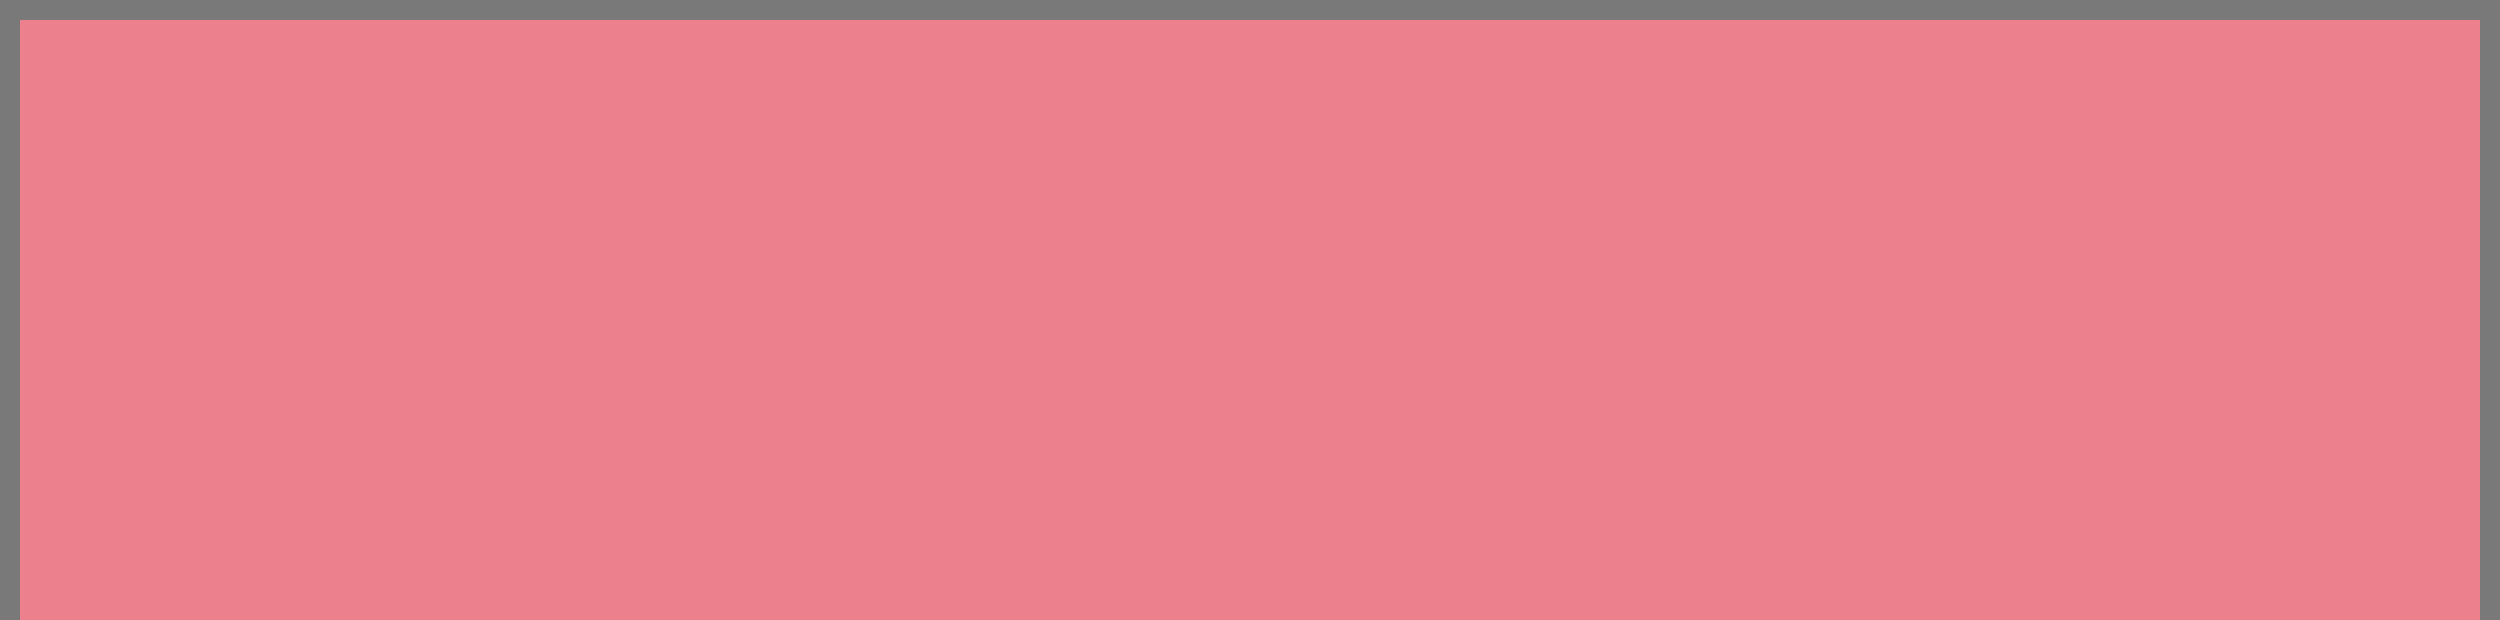
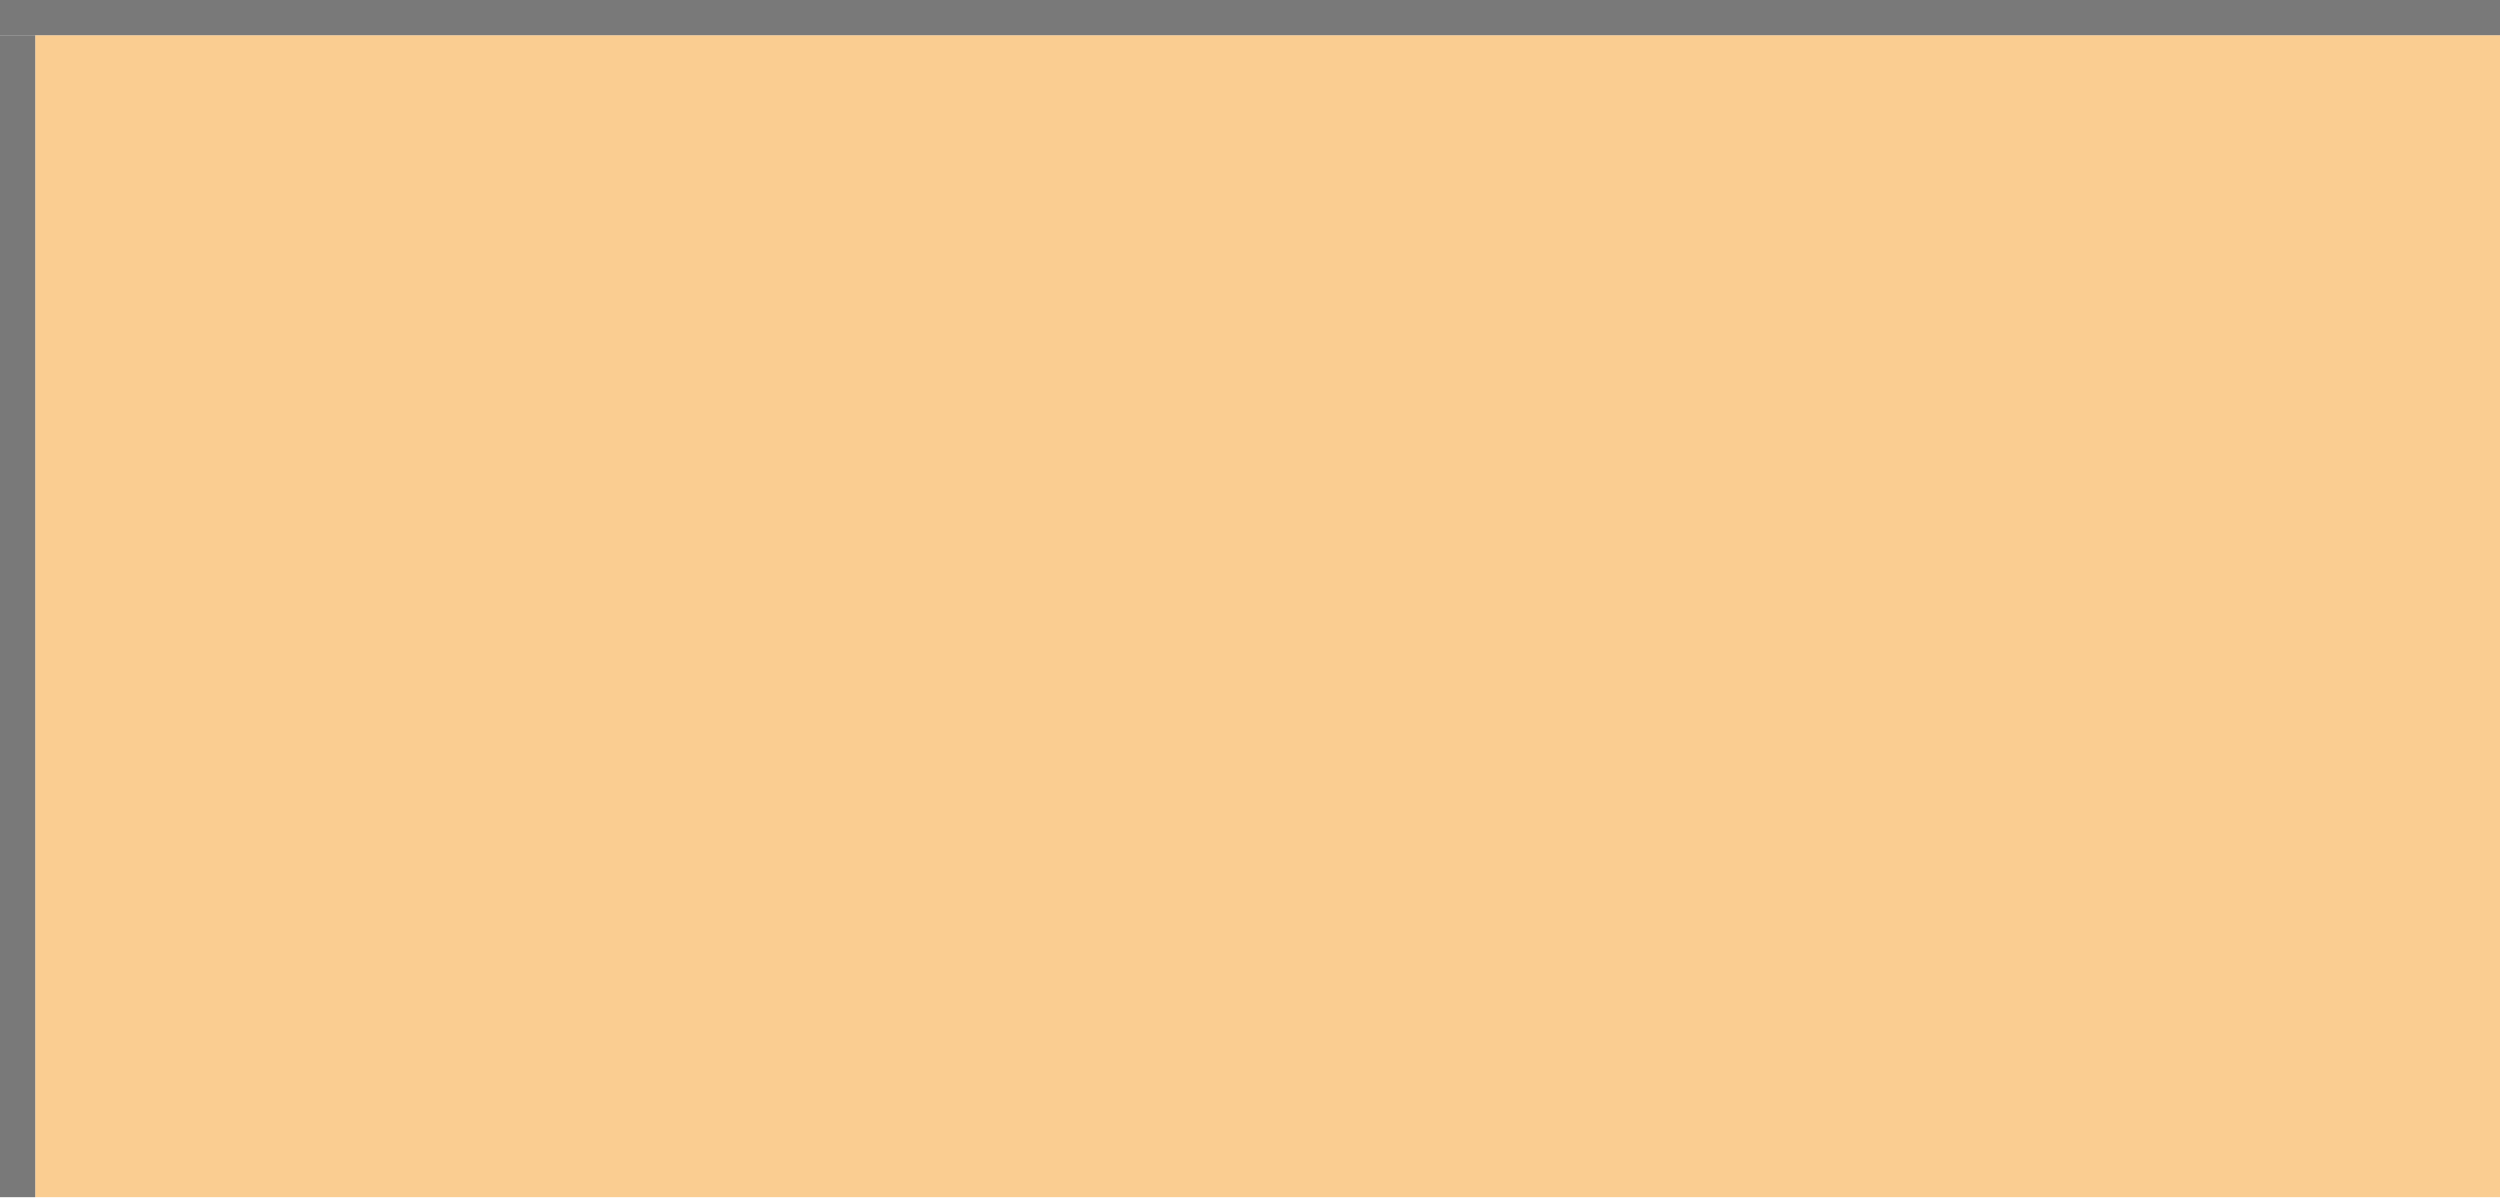
- <svg xmlns="http://www.w3.org/2000/svg" version="1.1" width="125px" height="31px" viewBox="1315 158 125 31">
-   <path d="M 1 1  L 124 1  L 124 31  L 1 31  L 1 1  Z " fill-rule="nonzero" fill="rgba(236, 128, 141, 1)" stroke="none" transform="matrix(1 0 0 1 1315 158 )" class="fill" />
-   <path d="M 0.5 1  L 0.5 31  " stroke-width="1" stroke-dasharray="0" stroke="rgba(121, 121, 121, 1)" fill="none" transform="matrix(1 0 0 1 1315 158 )" class="stroke" />
-   <path d="M 0 0.5  L 125 0.5  " stroke-width="1" stroke-dasharray="0" stroke="rgba(121, 121, 121, 1)" fill="none" transform="matrix(1 0 0 1 1315 158 )" class="stroke" />
-   <path d="M 124.5 1  L 124.5 31  " stroke-width="1" stroke-dasharray="0" stroke="rgba(121, 121, 121, 1)" fill="none" transform="matrix(1 0 0 1 1315 158 )" class="stroke" />
+ <svg xmlns="http://www.w3.org/2000/svg" version="1.1" width="71px" height="34px" viewBox="0 0 71 34">
+   <path d="M 1 1  L 71 1  L 71 34  L 1 34  L 1 1  Z " fill-rule="nonzero" fill="rgba(250, 205, 145, 1)" stroke="none" class="fill" />
+   <path d="M 0.5 1  L 0.5 34  " stroke-width="1" stroke-dasharray="0" stroke="rgba(121, 121, 121, 1)" fill="none" class="stroke" />
+   <path d="M 0 0.5  L 71 0.5  " stroke-width="1" stroke-dasharray="0" stroke="rgba(121, 121, 121, 1)" fill="none" class="stroke" />
</svg>
